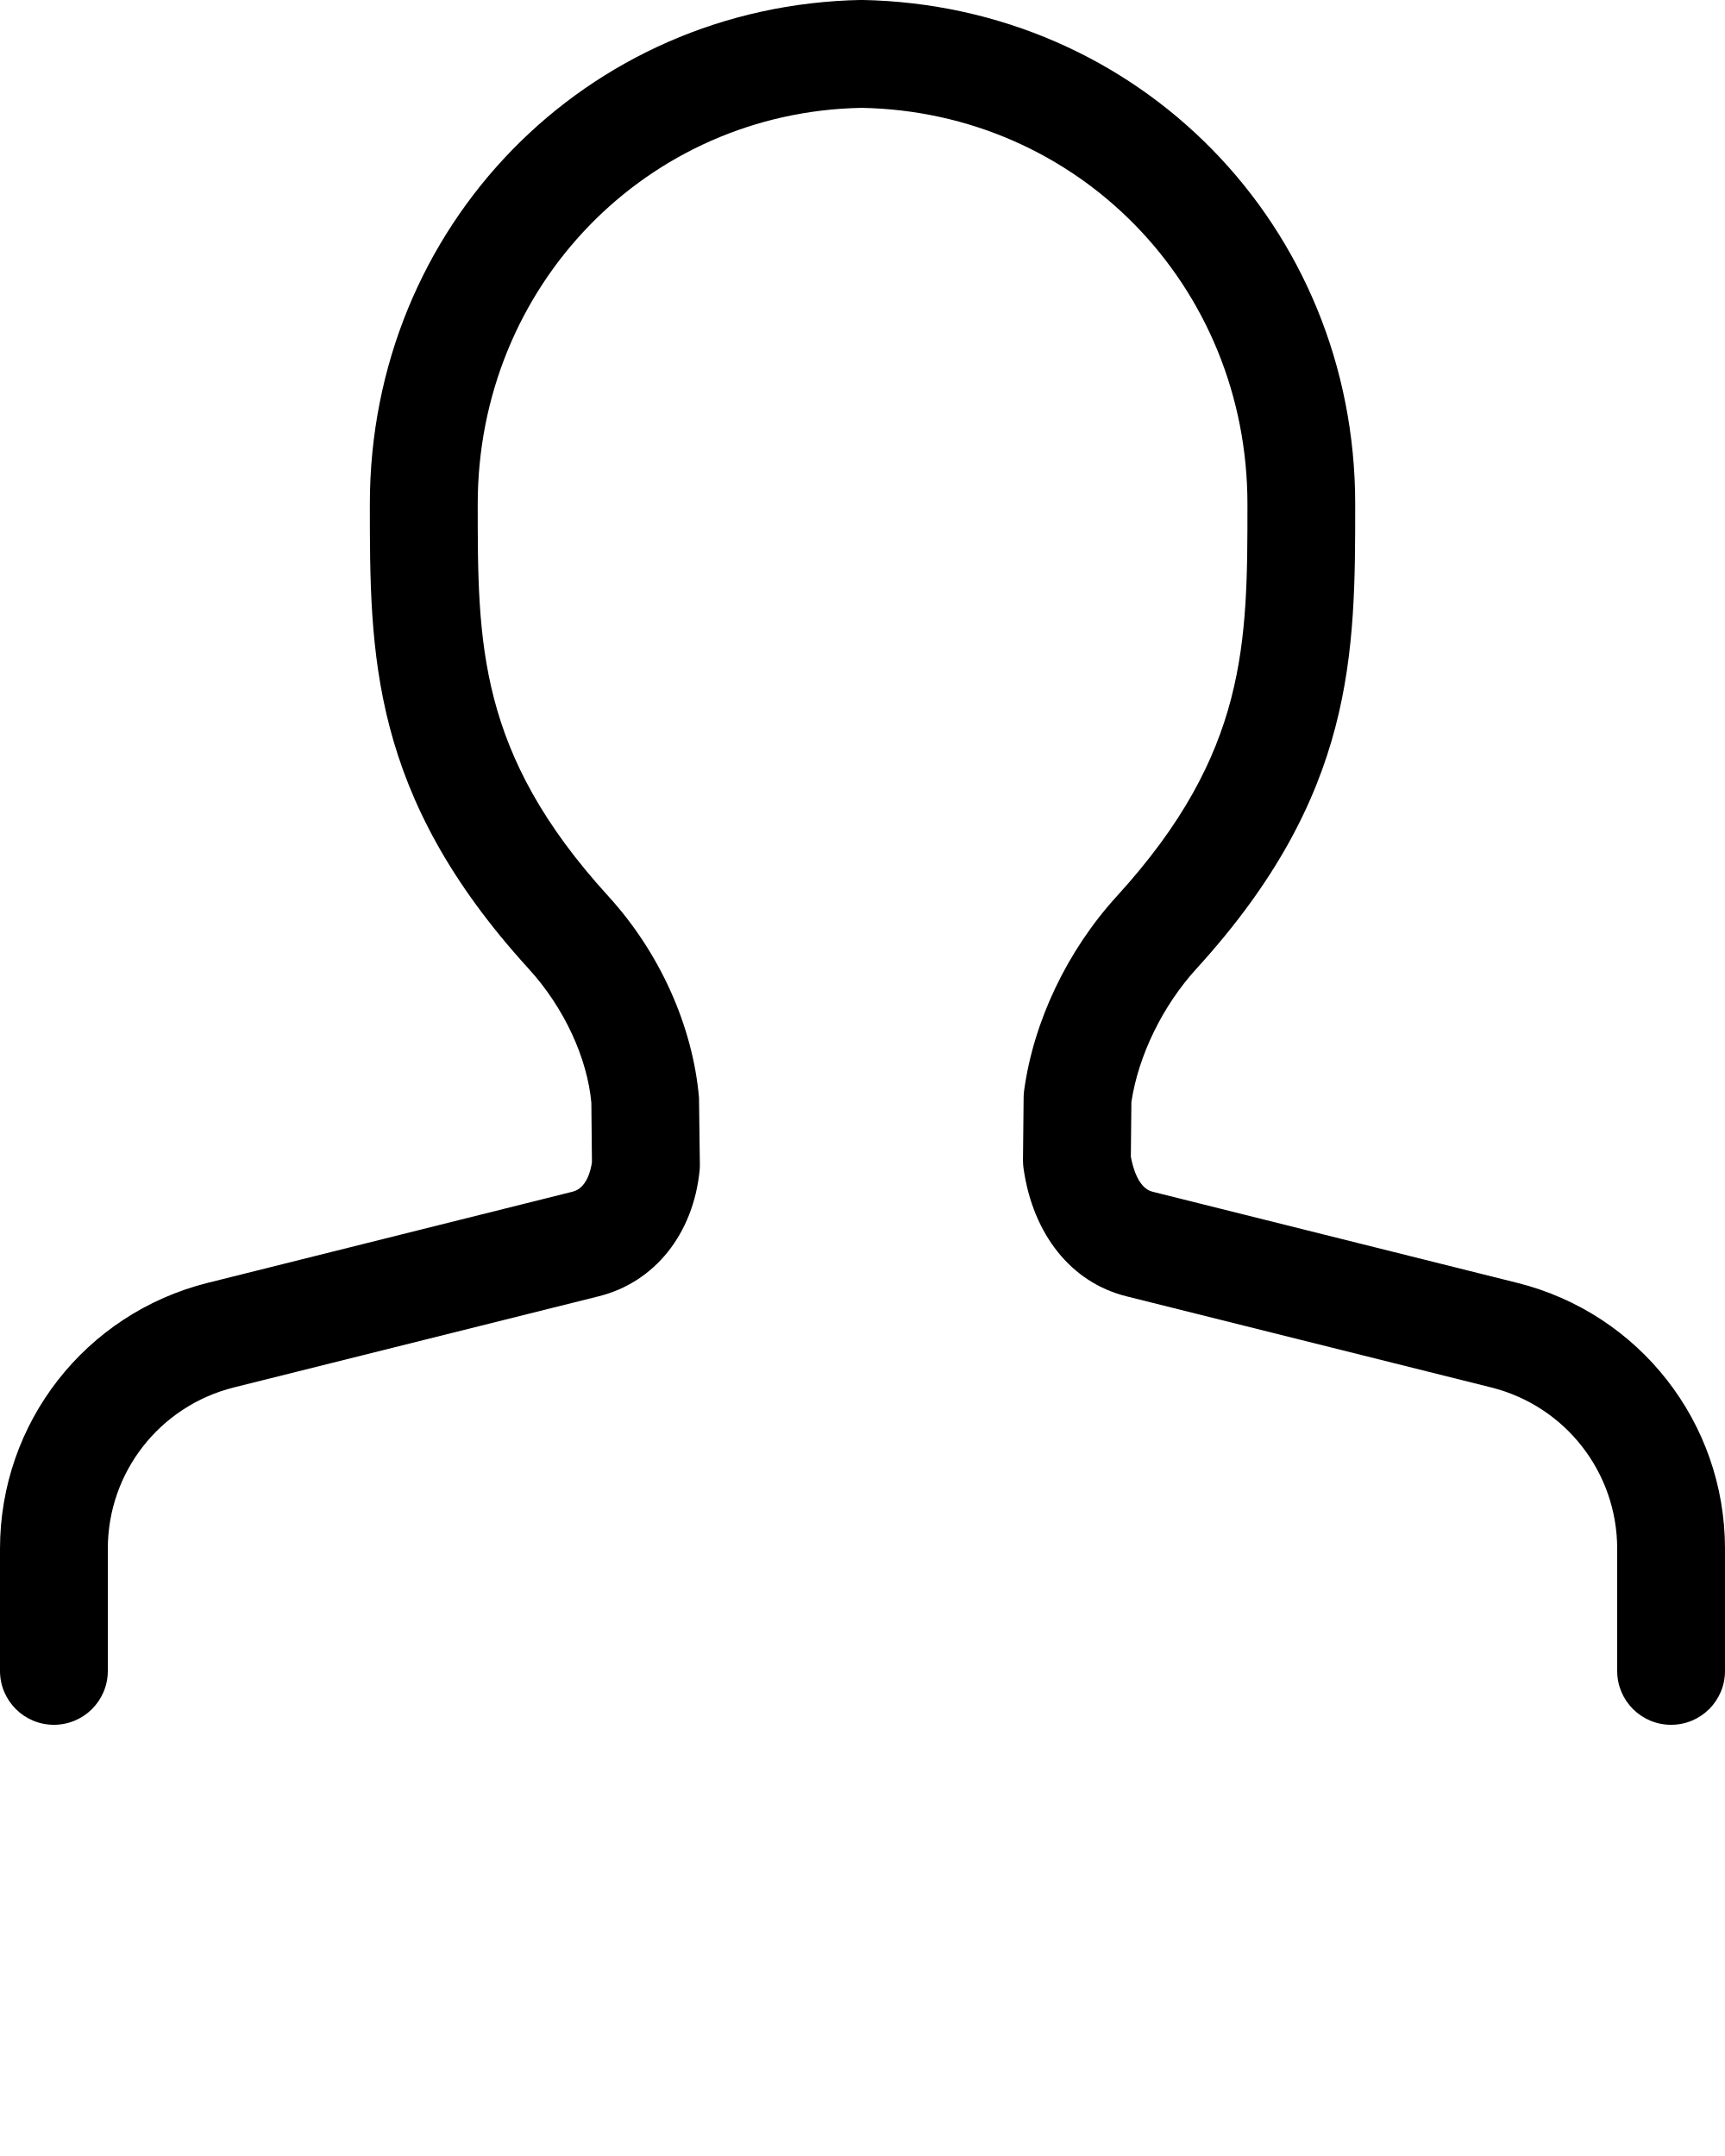
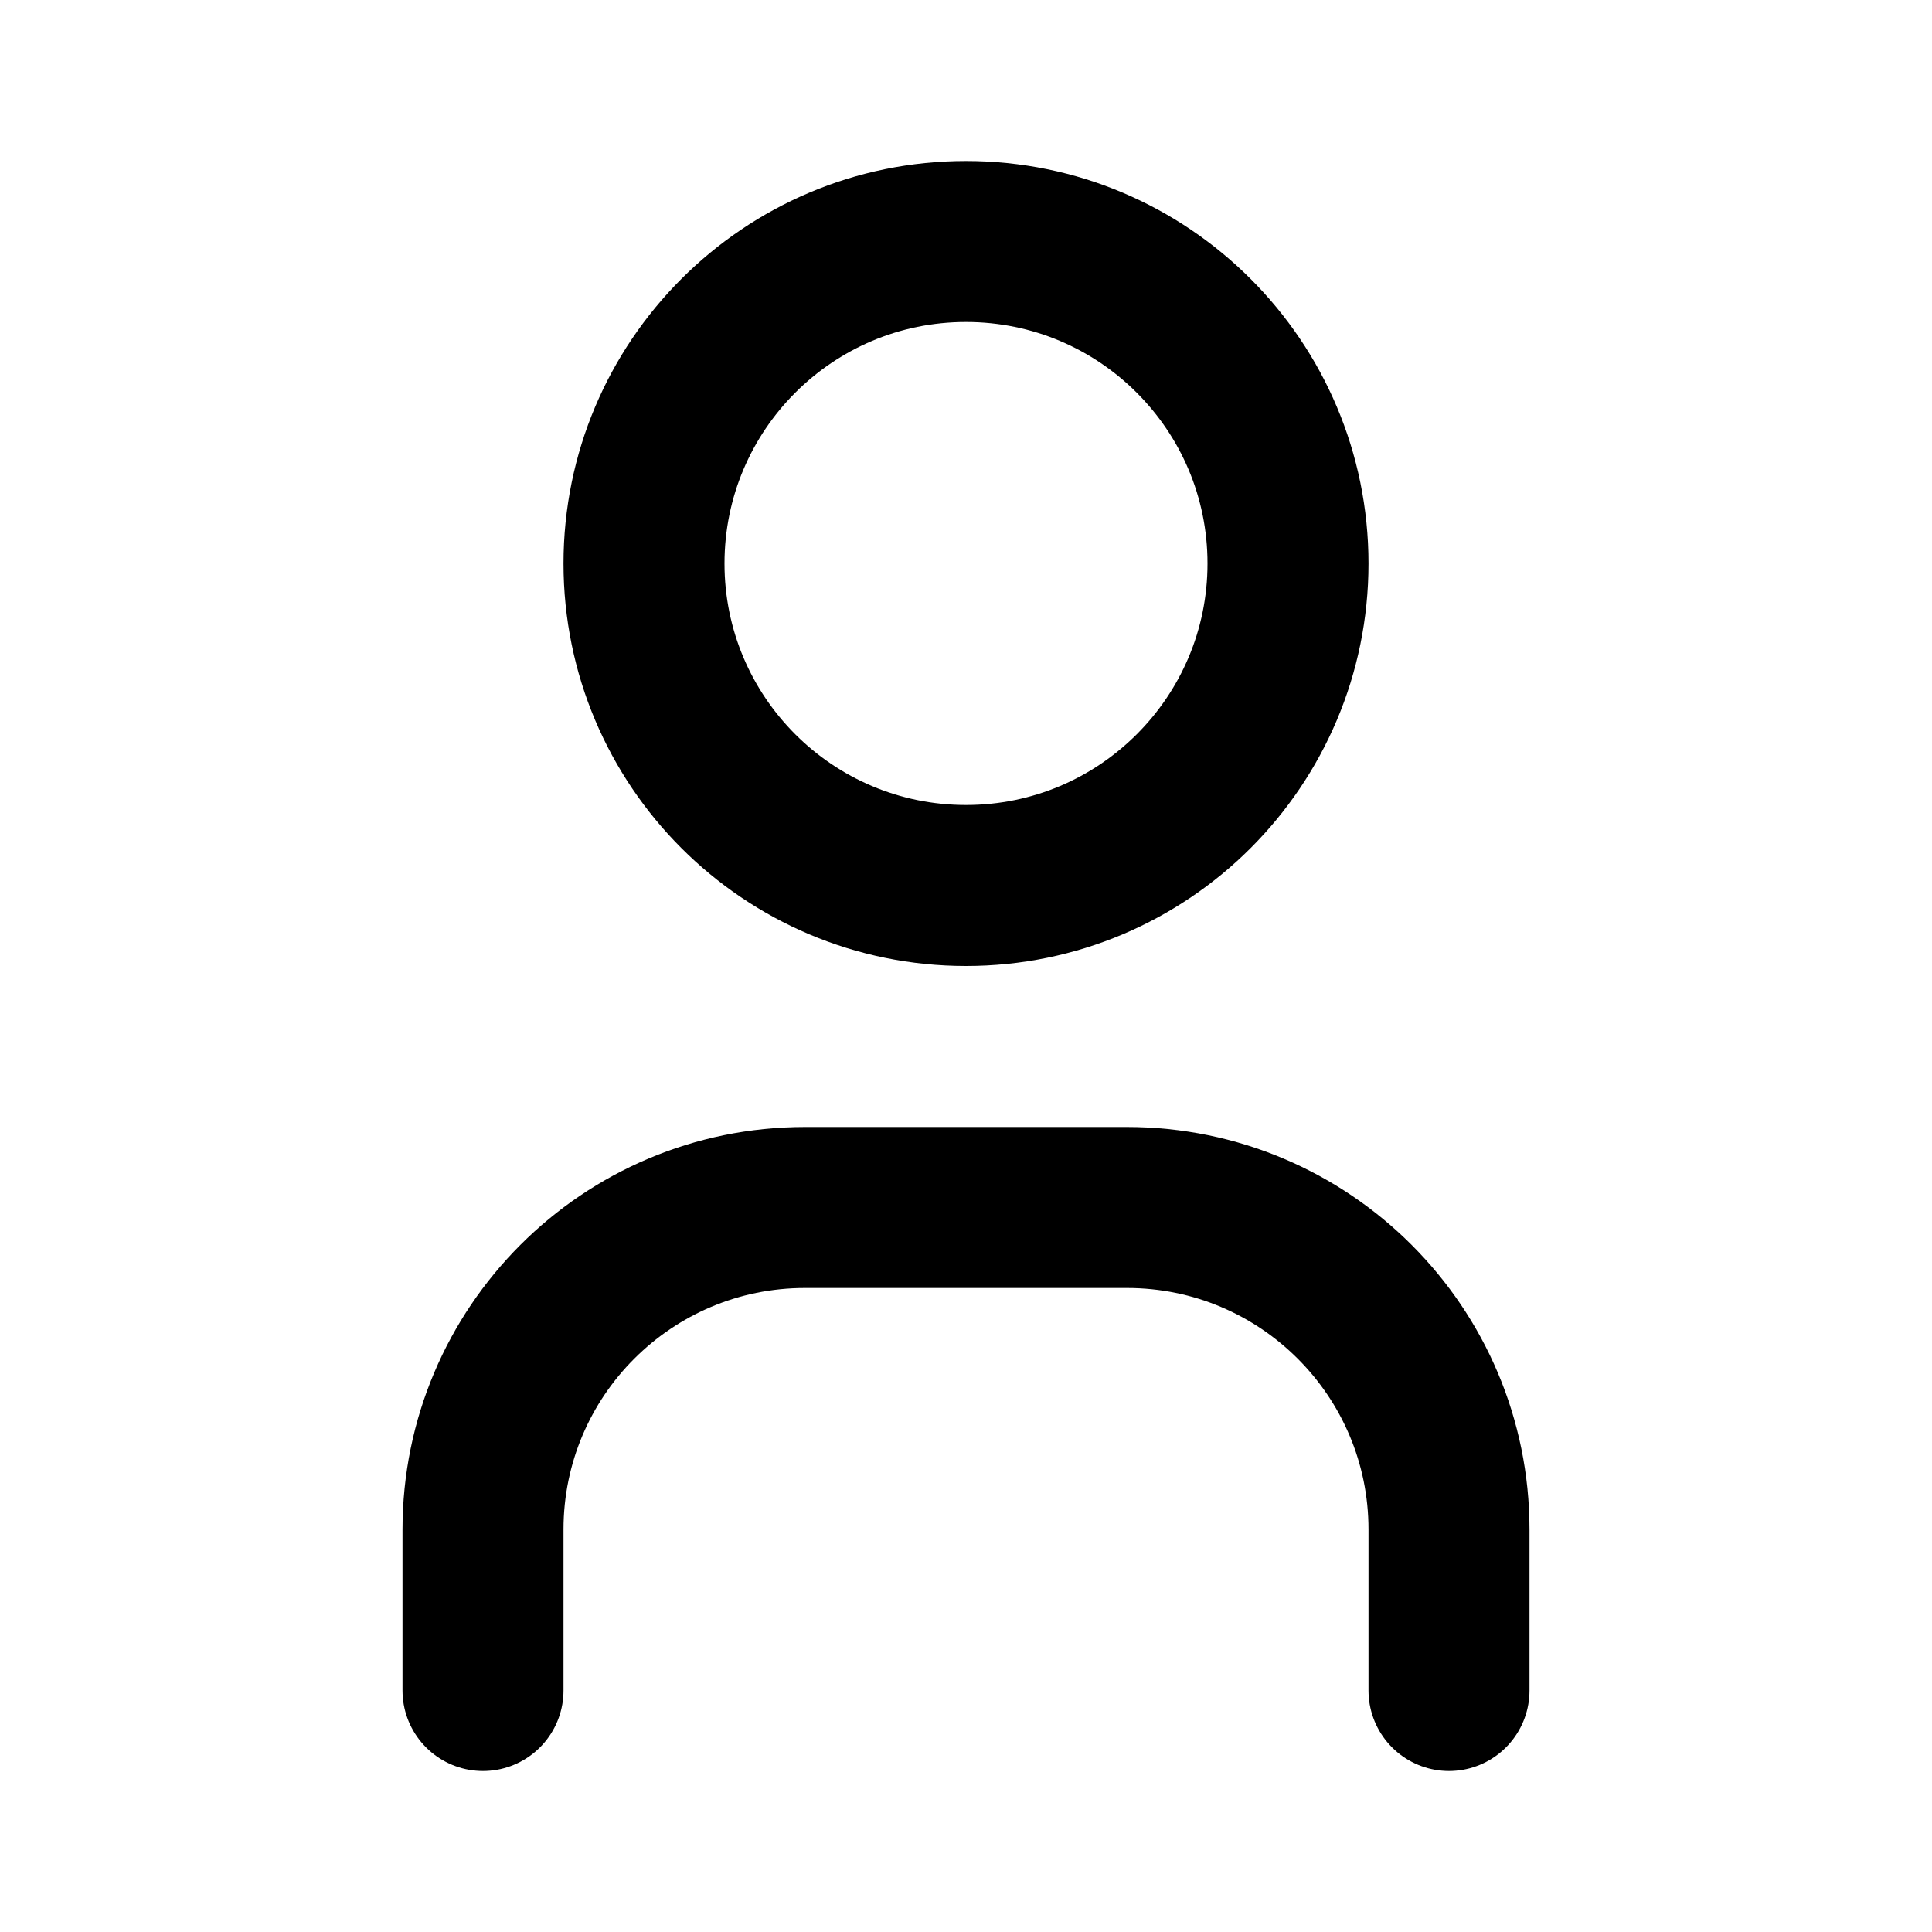
- <svg xmlns="http://www.w3.org/2000/svg" version="1.1" x="0px" y="0px" viewBox="0 0 32 40" style="enable-background:new 0 0 32 32;" xml:space="preserve">
-   <g>
-     <path d="M31,32c-0.553,0-1-0.447-1-1v-2.265c0-1.418-0.961-2.649-2.337-2.994l-6.771-1.692c-1.019-0.255-1.73-1.143-1.905-2.374   c-0.007-0.05-0.01-0.101-0.01-0.15l0.012-1.166c0-0.042,0.004-0.083,0.009-0.125c0.175-1.286,0.802-2.602,1.721-3.608   c2.422-2.655,2.422-4.693,2.422-7.273c0-4.049-3.145-7.279-7.158-7.352c-3.977,0.073-7.121,3.303-7.121,7.352   c0,2.58,0,4.618,2.422,7.273c0.954,1.045,1.567,2.408,1.683,3.739l0.016,1.244c0,0.037-0.001,0.074-0.005,0.11   c-0.12,1.179-0.835,2.071-1.868,2.33l-6.772,1.692C2.961,26.086,2,27.317,2,28.735V31c0,0.553-0.448,1-1,1s-1-0.447-1-1v-2.265   c0-2.338,1.584-4.366,3.852-4.934l6.771-1.692c0.259-0.065,0.336-0.392,0.358-0.546l-0.011-1.103   c-0.075-0.825-0.5-1.761-1.164-2.488c-2.945-3.227-2.945-5.847-2.945-8.621c0-5.15,4.006-9.258,9.121-9.352   c5.151,0.094,9.158,4.202,9.158,9.352c0,2.773,0,5.394-2.945,8.621c-0.627,0.688-1.075,1.607-1.207,2.472l-0.01,1.016   c0.035,0.193,0.138,0.584,0.399,0.649l6.771,1.692C30.416,24.369,32,26.397,32,28.735V31C32,31.553,31.553,32,31,32z" />
-   </g>
+ <svg xmlns="http://www.w3.org/2000/svg" width="24" height="24" viewBox="0 0 24 24" fill="none" stroke="currentColor" stroke-width="2" stroke-linecap="round" stroke-linejoin="round" class="icon icon-tabler icons-tabler-outline icon-tabler-user">
+   <path stroke="none" d="M0 0h24v24H0z" fill="none" />
+   <path d="M8 7a4 4 0 1 0 8 0a4 4 0 0 0 -8 0" />
+   <path d="M6 21v-2a4 4 0 0 1 4 -4h4a4 4 0 0 1 4 4v2" />
</svg>
